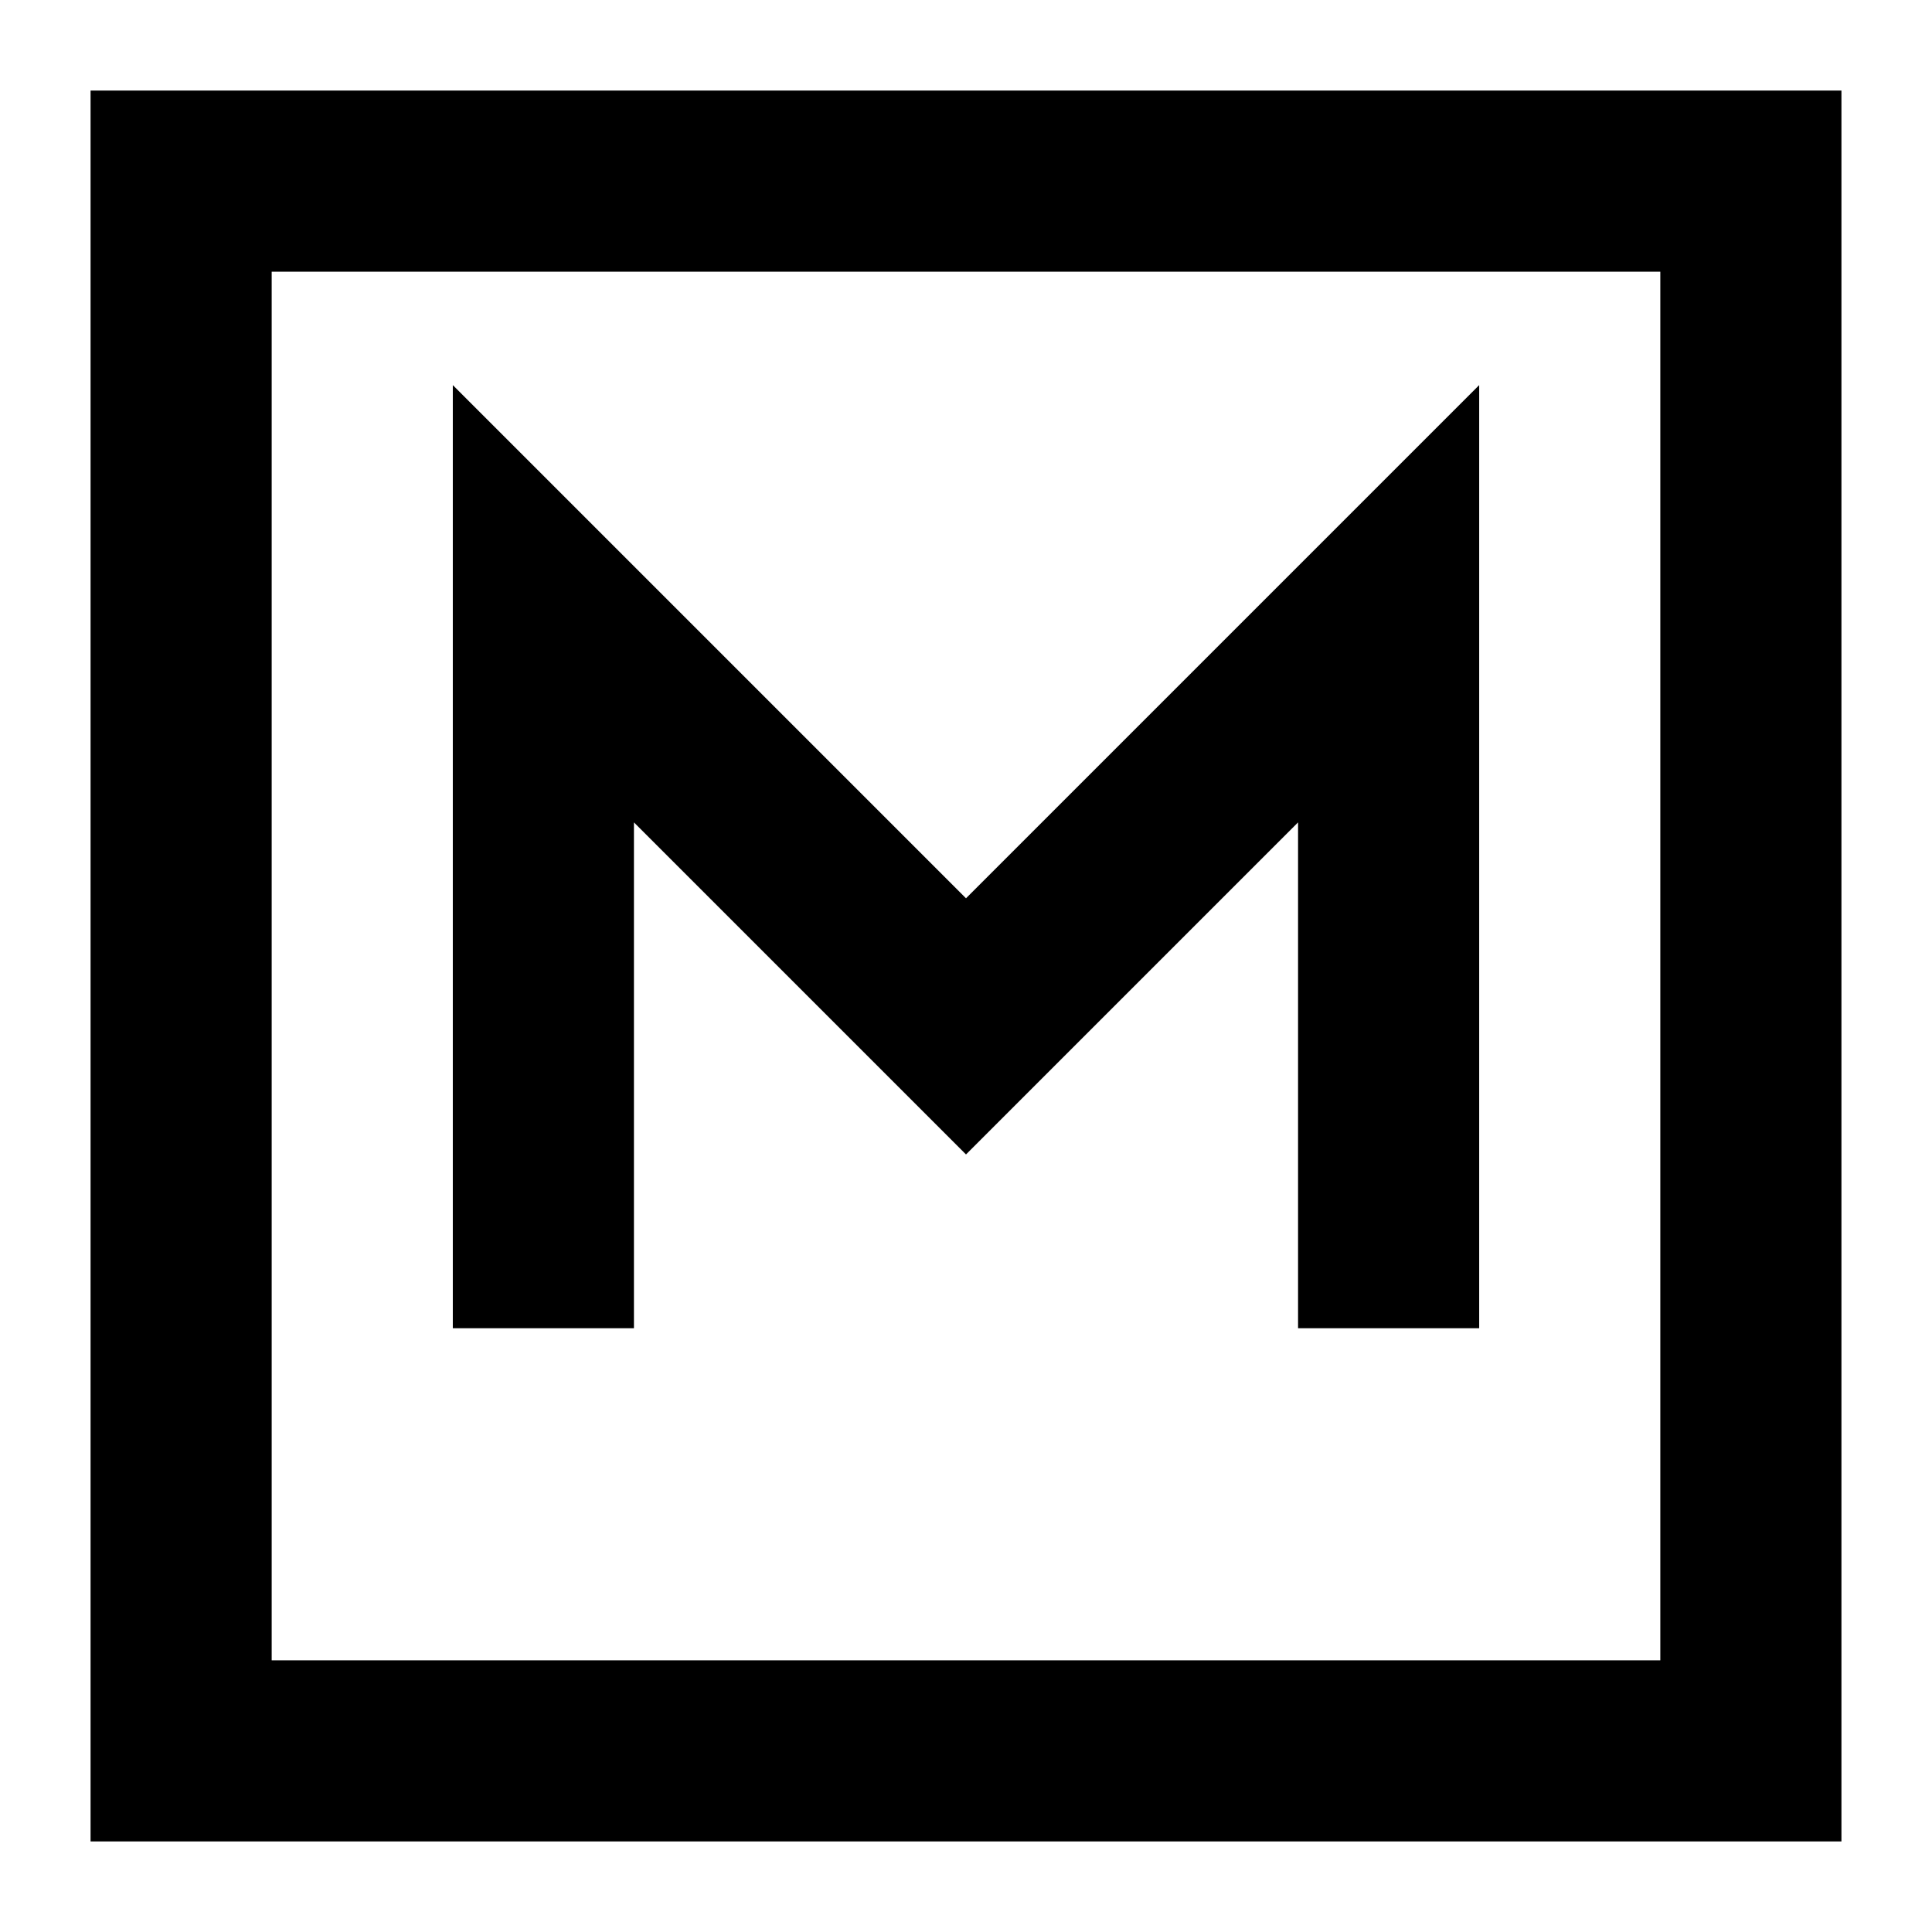
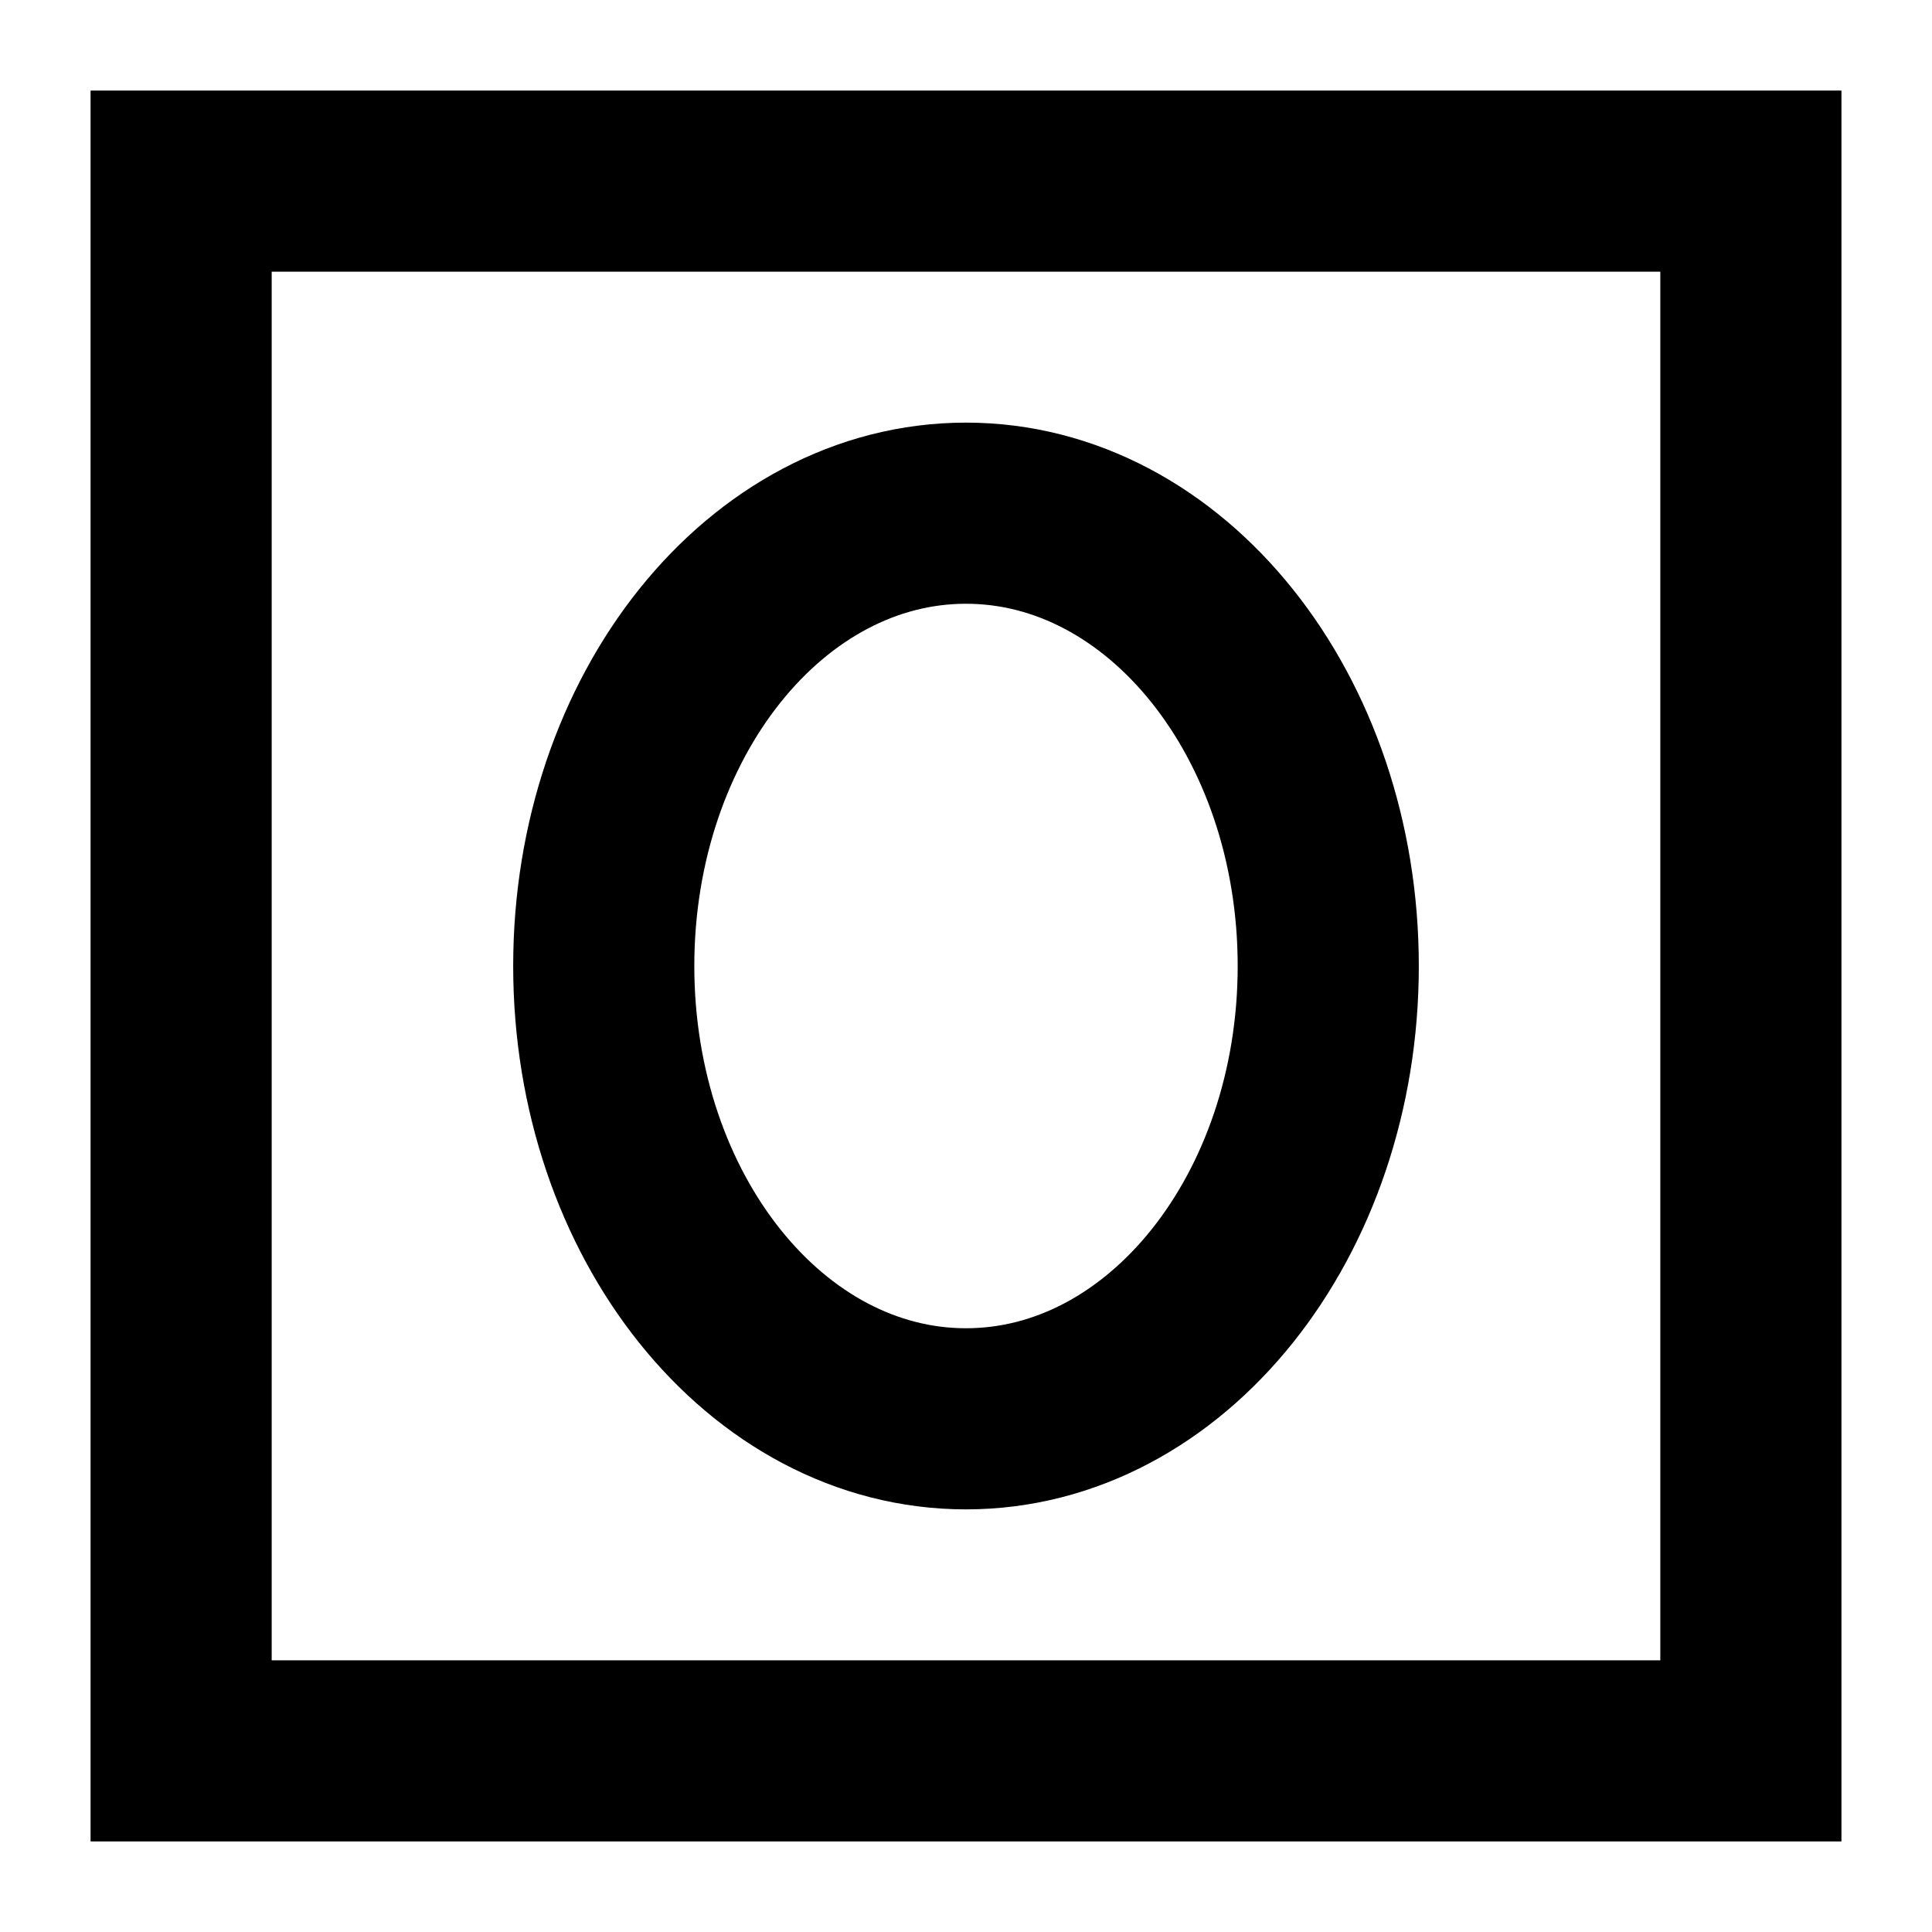
<svg xmlns="http://www.w3.org/2000/svg" viewBox="0 0 32 32">
  <rect width="32" height="32" fill="#fff" />
  <rect x="3" y="3" width="26" height="26" fill="none" stroke="#000" stroke-width="3" />
-   <path d="M9 22V10l7 7 7-7v12" fill="none" stroke="#000" stroke-width="3" stroke-linejoin="miter" />
+   <ellipse cx="16" cy="16" rx="6" ry="7.5" fill="none" stroke="#000" stroke-width="3" />
</svg>
